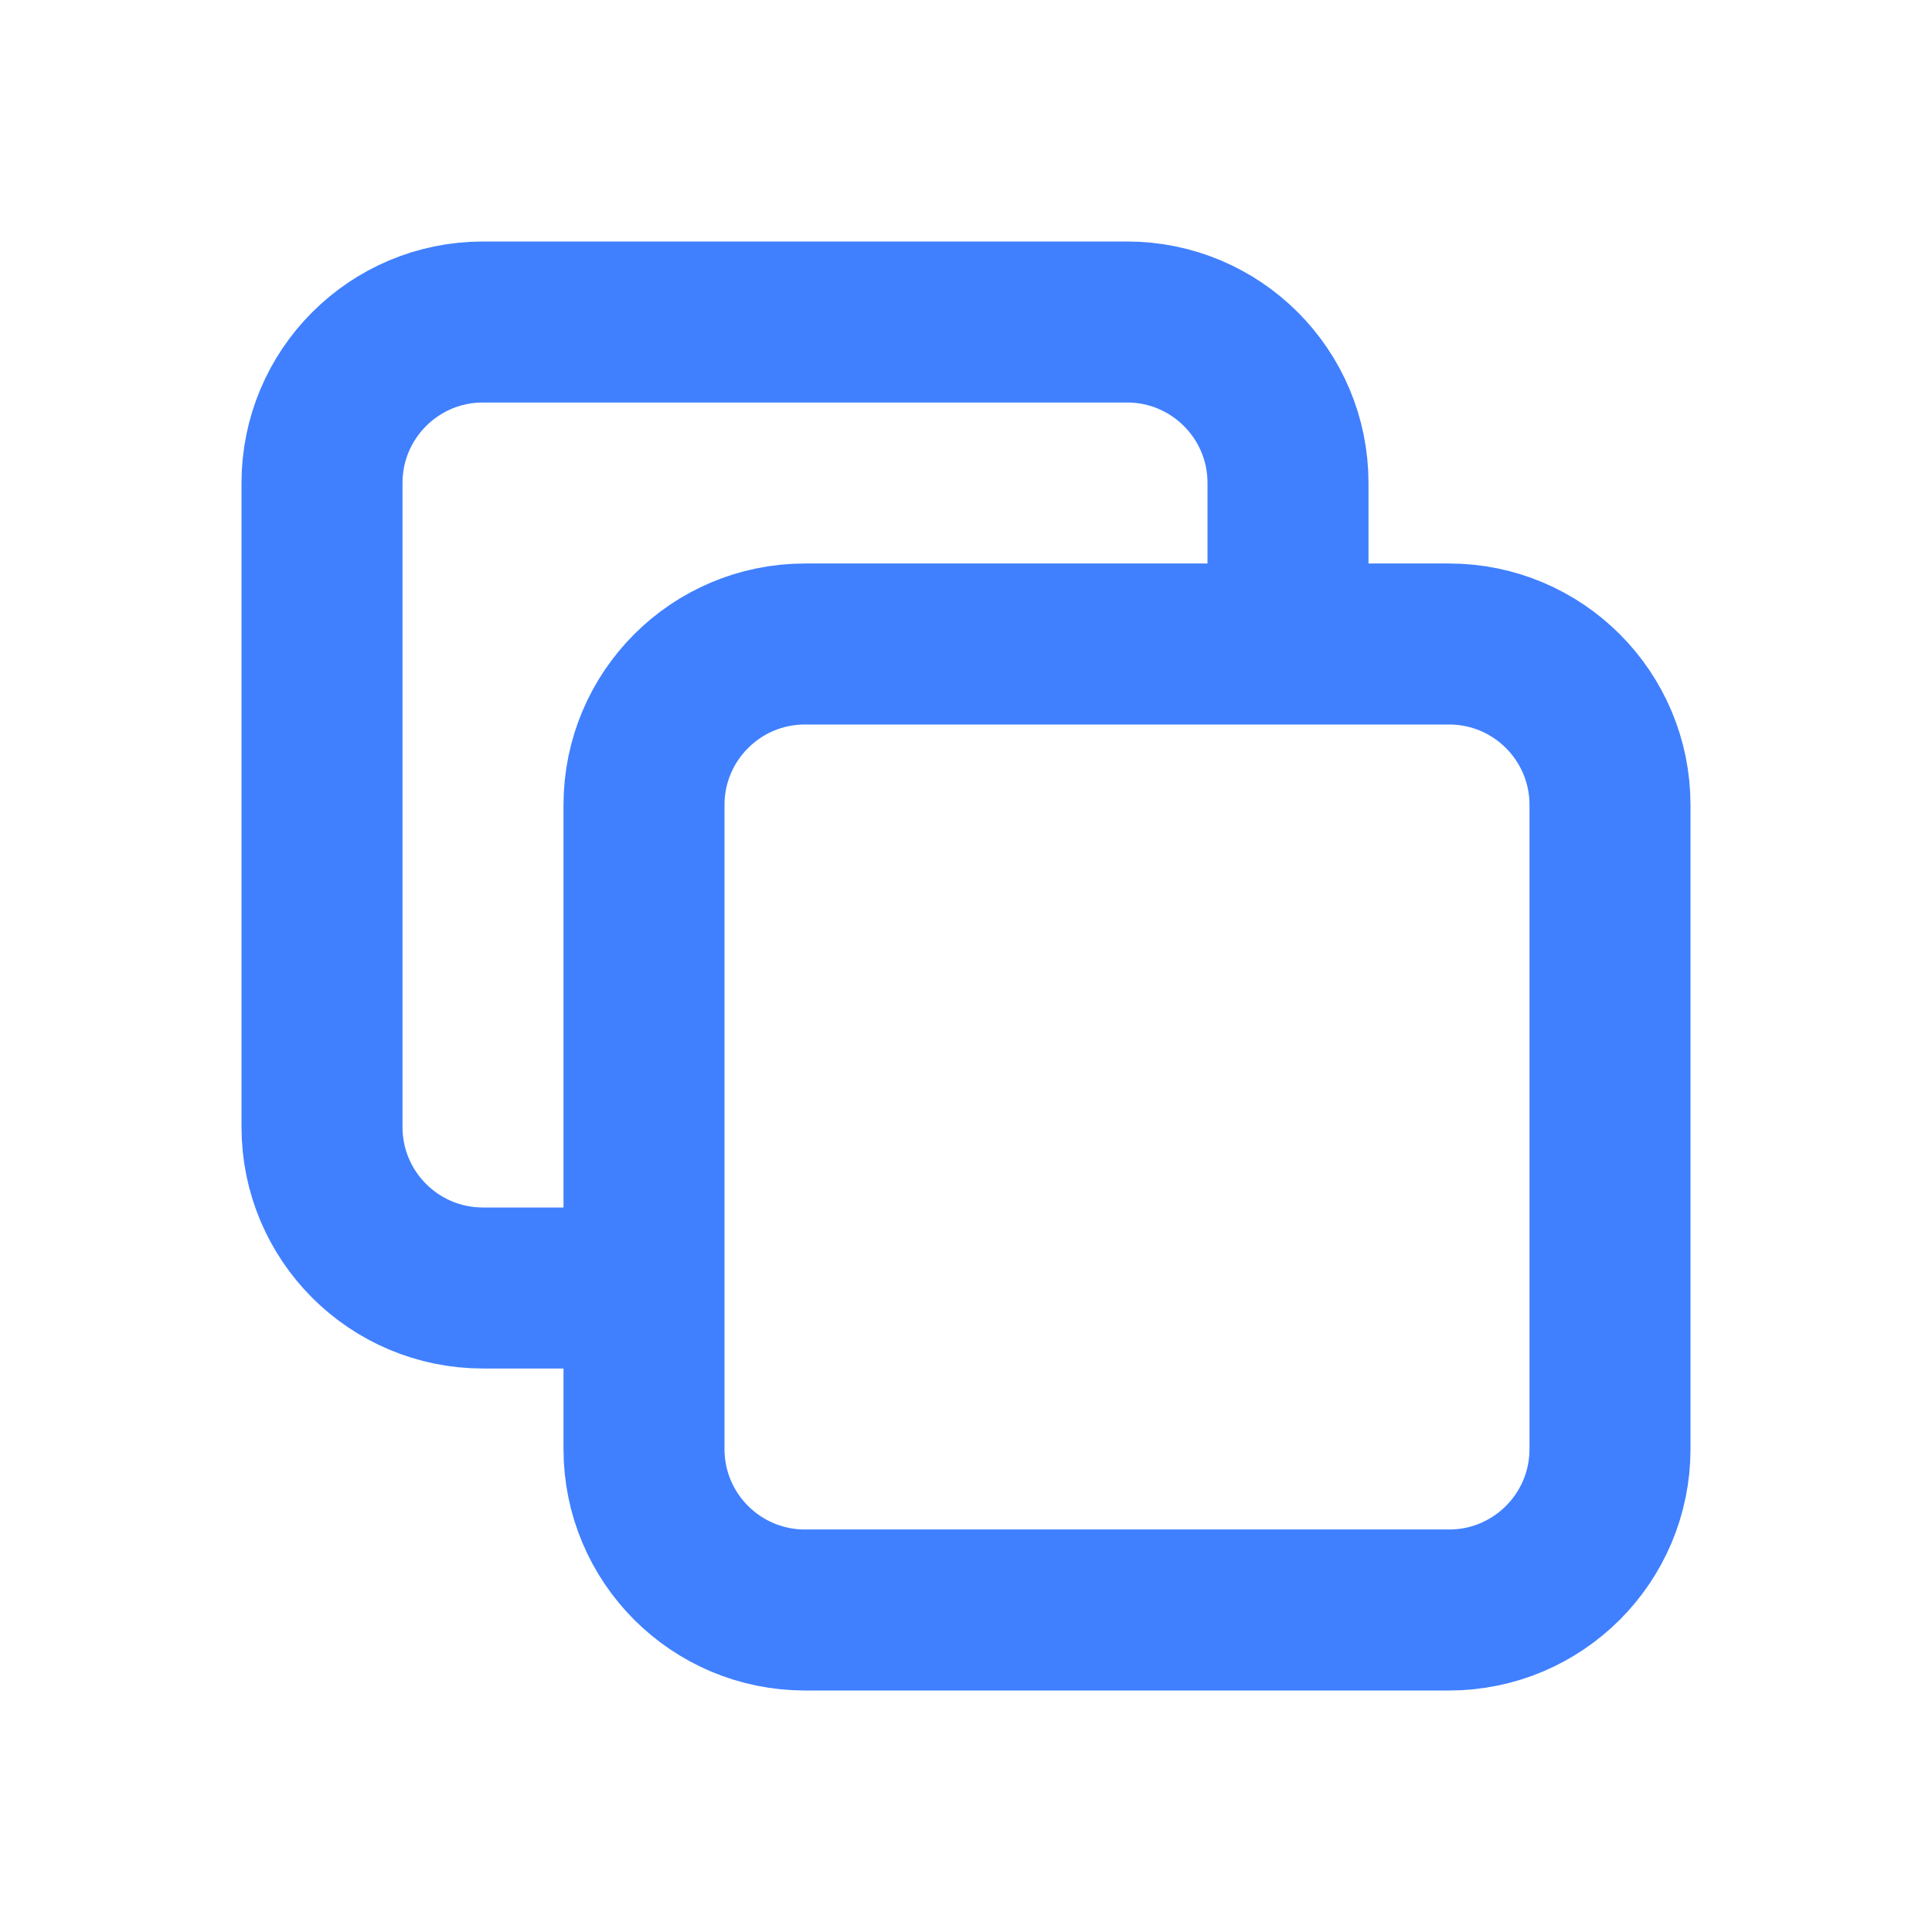
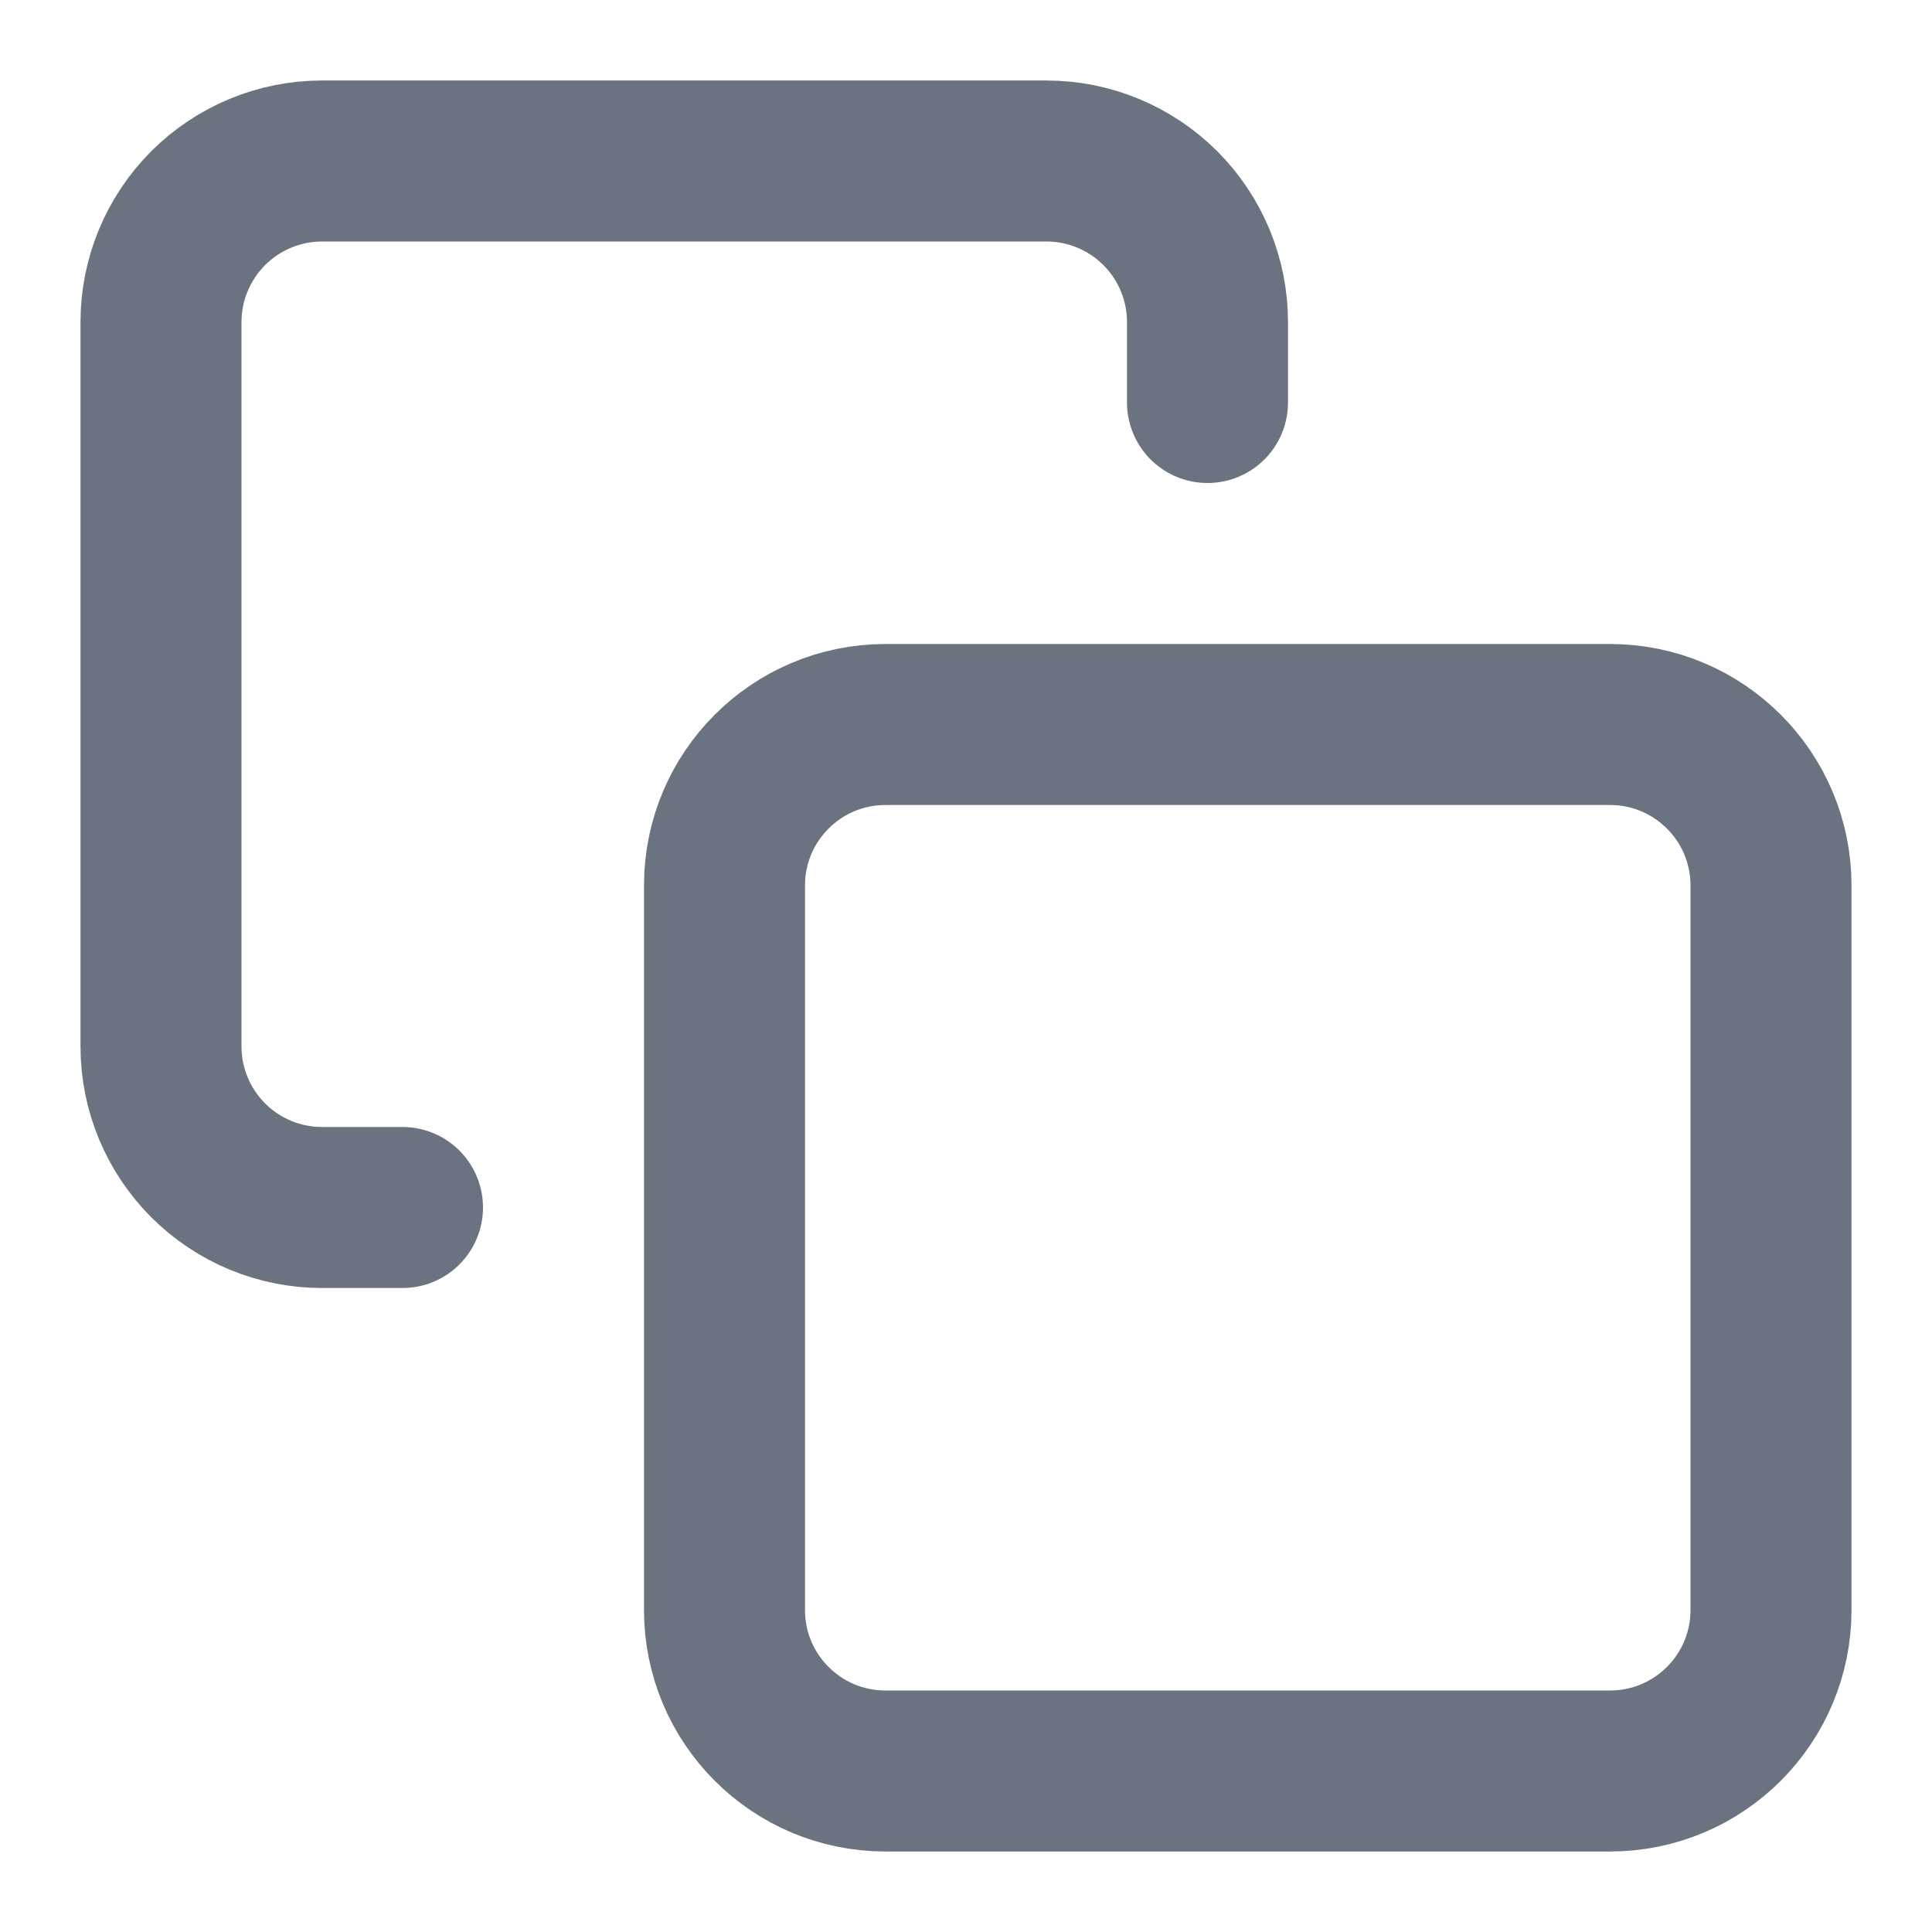
<svg xmlns="http://www.w3.org/2000/svg" width="24" height="24" viewBox="0 0 24 24" fill="none">
-   <path d="M8 16H6C4.895 16 4 15.105 4 14V6C4 4.895 4.895 4 6 4H14C15.105 4 16 4.895 16 6V8M10 20H18C19.105 20 20 19.105 20 18V10C20 8.895 19.105 8 18 8H10C8.895 8 8 8.895 8 10V18C8 19.105 8.895 20 10 20Z" stroke="#4080FF" stroke-width="2" stroke-linecap="round" stroke-linejoin="round" />
+   <path d="M20 9H11C9.895 9 9 9.895 9 11V20C9 21.105 9.895 22 11 22H20C21.105 22 22 21.105 22 20V11C22 9.895 21.105 9 20 9Z" stroke="#6B7280" stroke-width="2" stroke-linecap="round" stroke-linejoin="round" />
+   <path d="M5 15H4C3.47 15 2.961 14.789 2.586 14.414C2.211 14.039 2 13.53 2 13V4C2 3.47 2.211 2.961 2.586 2.586C2.961 2.211 3.47 2 4 2H13C13.53 2 14.039 2.211 14.414 2.586C14.789 2.961 15 3.47 15 4V5" stroke="#6B7280" stroke-width="2" stroke-linecap="round" stroke-linejoin="round" />
</svg>
